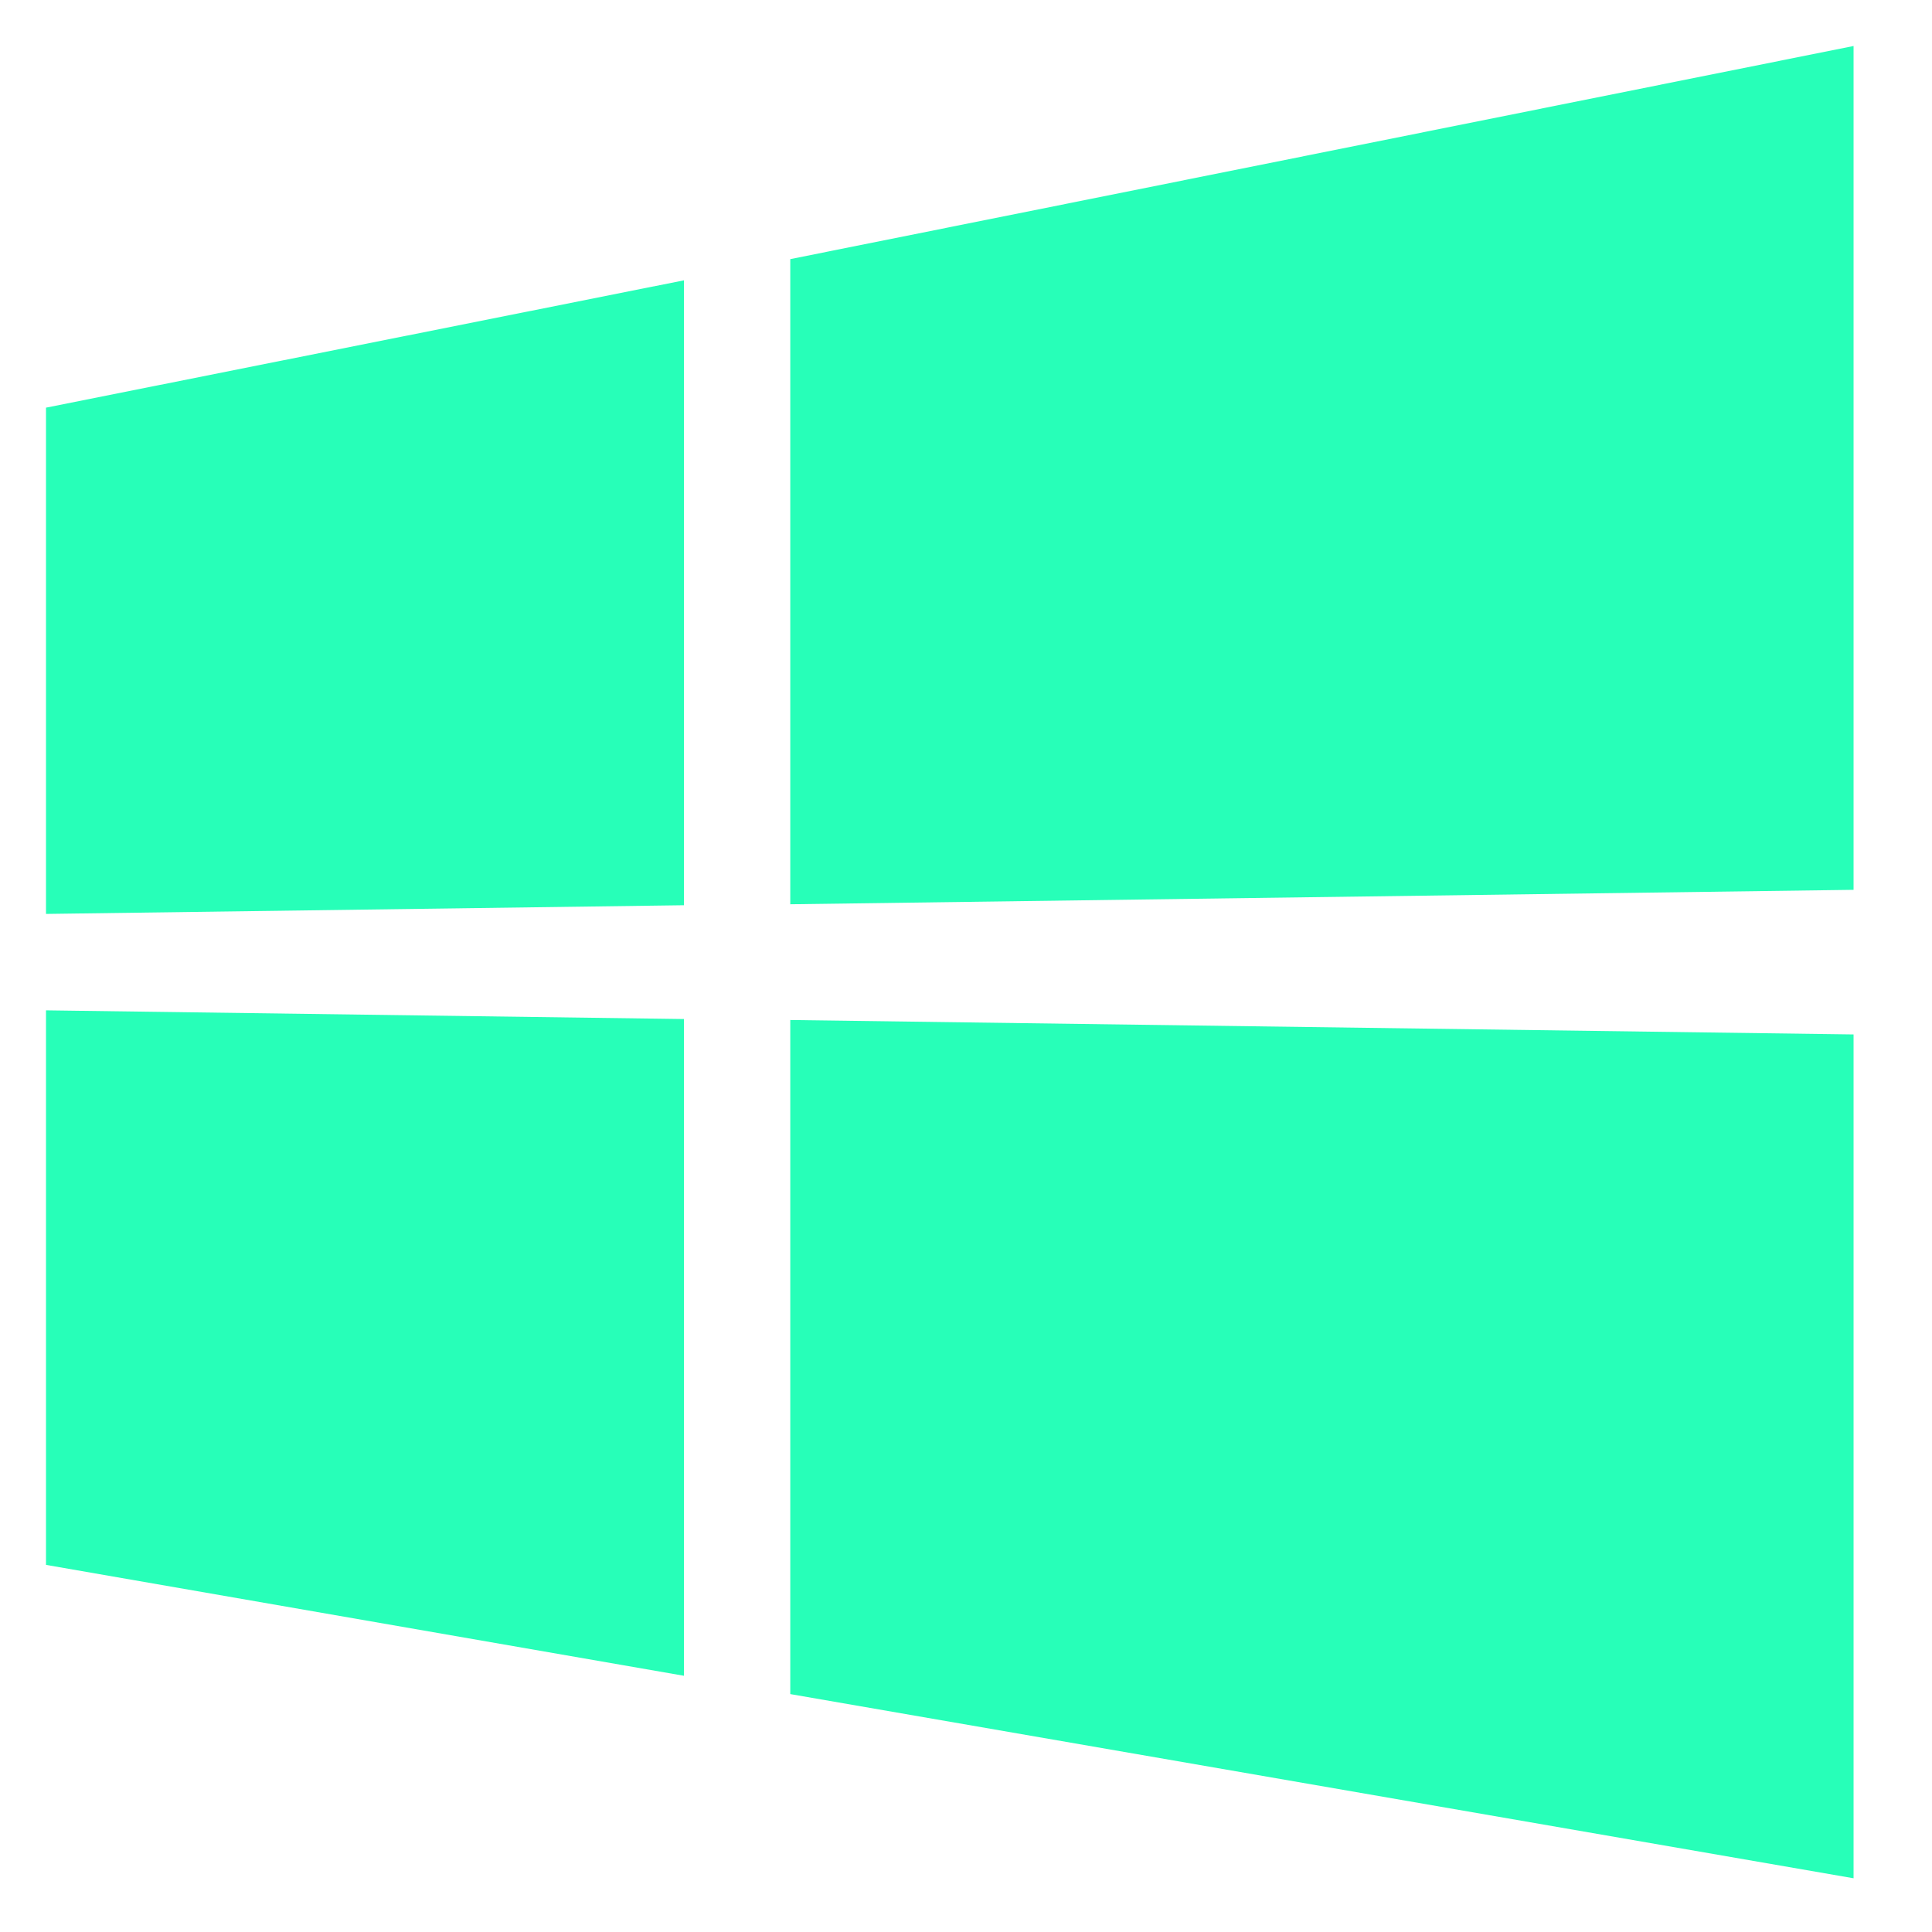
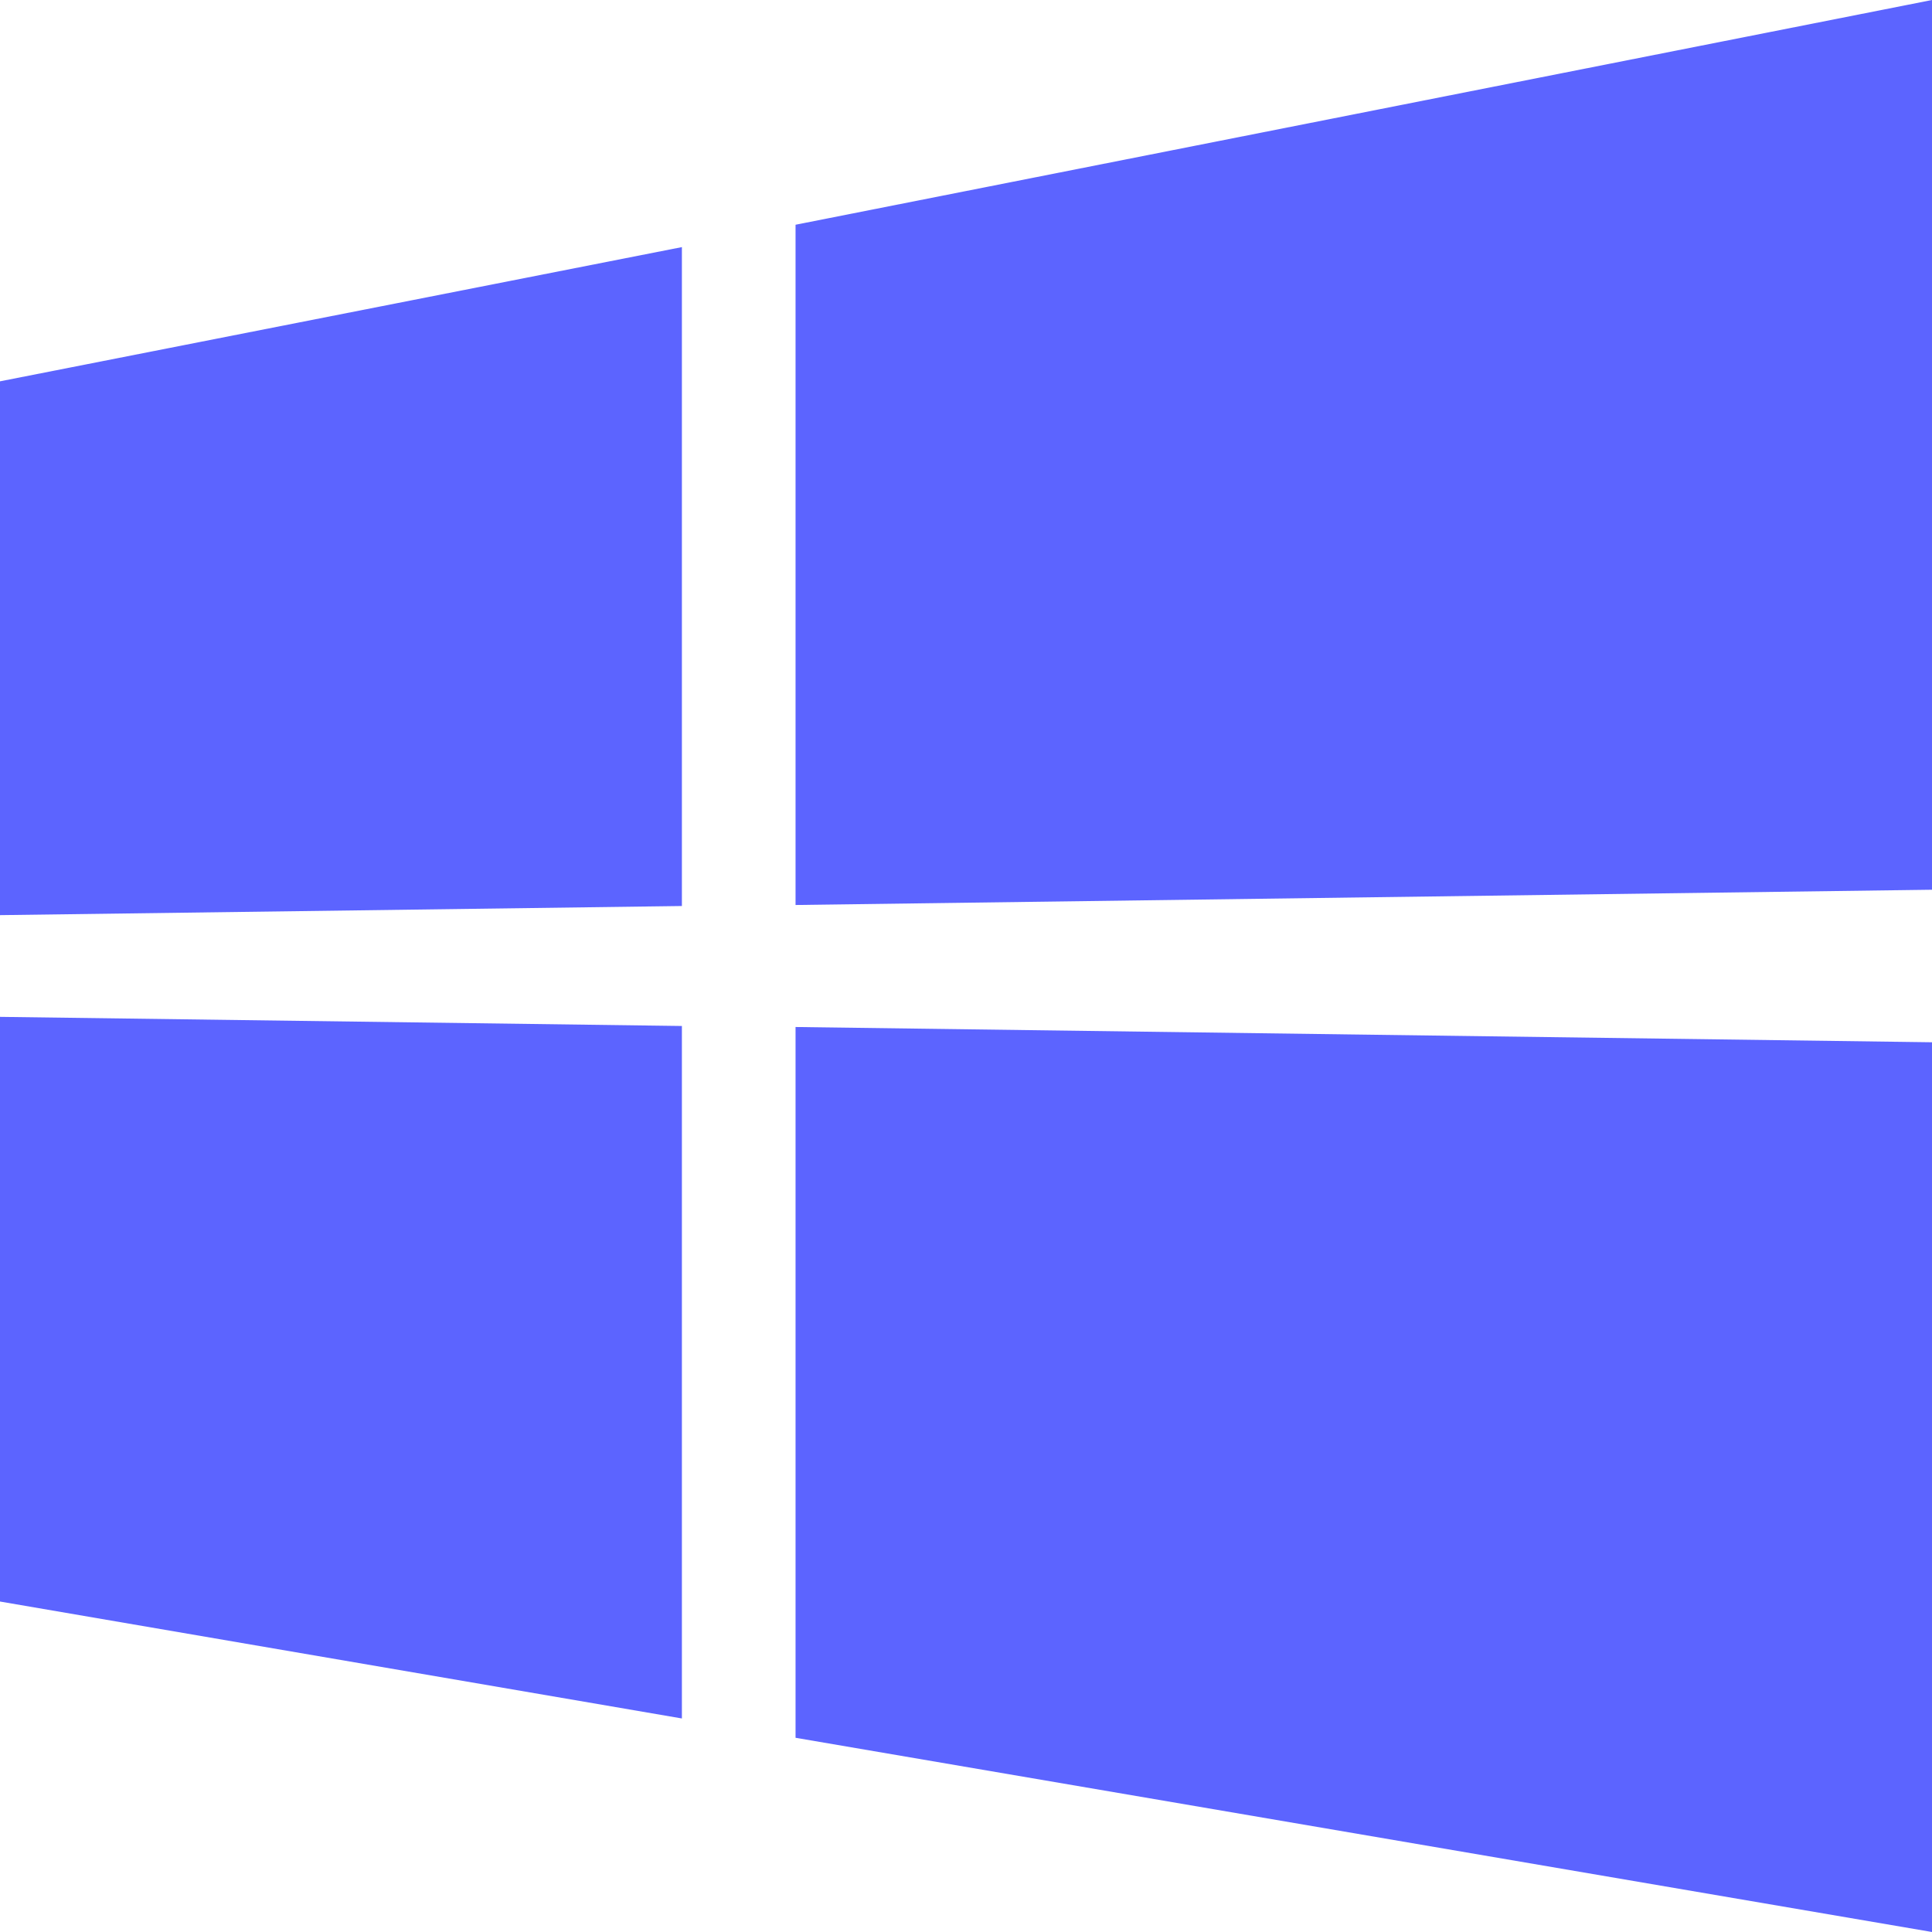
- <svg xmlns="http://www.w3.org/2000/svg" width="42px" height="42px" viewBox="0 0 42 42" version="1.1">
-   <defs>
-     <linearGradient x1="17.661%" y1="22.855%" x2="79.247%" y2="64.622%" id="linearGradient-1">
-       <stop stop-color="#A16835" offset="0%" />
-       <stop stop-color="#F6A85E" offset="100%" />
-     </linearGradient>
-   </defs>
+ <svg xmlns="http://www.w3.org/2000/svg" width="40px" height="40px" viewBox="0 0 40 40" version="1.1">
  <g id="页面-1" stroke="none" stroke-width="1" fill="none" fill-rule="evenodd">
-     <g id="download-apps" transform="translate(-451, -1056)" fill="url(#linearGradient-1)" fill-rule="nonzero">
-       <g id="内容" transform="translate(320, 1056)">
-         <g id="windows" transform="translate(63, 0)">
-           <g transform="translate(69, 1)" id="形状">
-             <path fill="#27FFB8" d="M0,18.868 L0,7.862 L13.869,5.094 L13.869,18.679 L0,18.868 M39.295,0 L39.295,18.344 L16.18,18.658 L16.18,4.633 L39.295,0 M0,20.964 L13.869,21.153 L13.869,35.43 L0,33.019 L0,20.964 M39.295,21.488 L39.295,39.832 L16.18,35.828 L16.18,21.174 L39.295,21.488 Z" />
-           </g>
-         </g>
-       </g>
+     <g id="1-Download-Hasmter" fill="#5C64FF" fill-rule="nonzero">
+       <path d="M0,18.947 L0,7.895 L14.118,5.116 L14.118,18.758 L0,18.947 M40,0 L40,18.421 L16.471,18.737 L16.471,4.653 L40,0 M0,21.053 L14.118,21.242 L14.118,35.579 L0,33.158 L0,21.053 M40,21.579 L40,40 L16.471,35.979 L16.471,21.263 L40,21.579 Z" id="形状" />
    </g>
  </g>
</svg>
